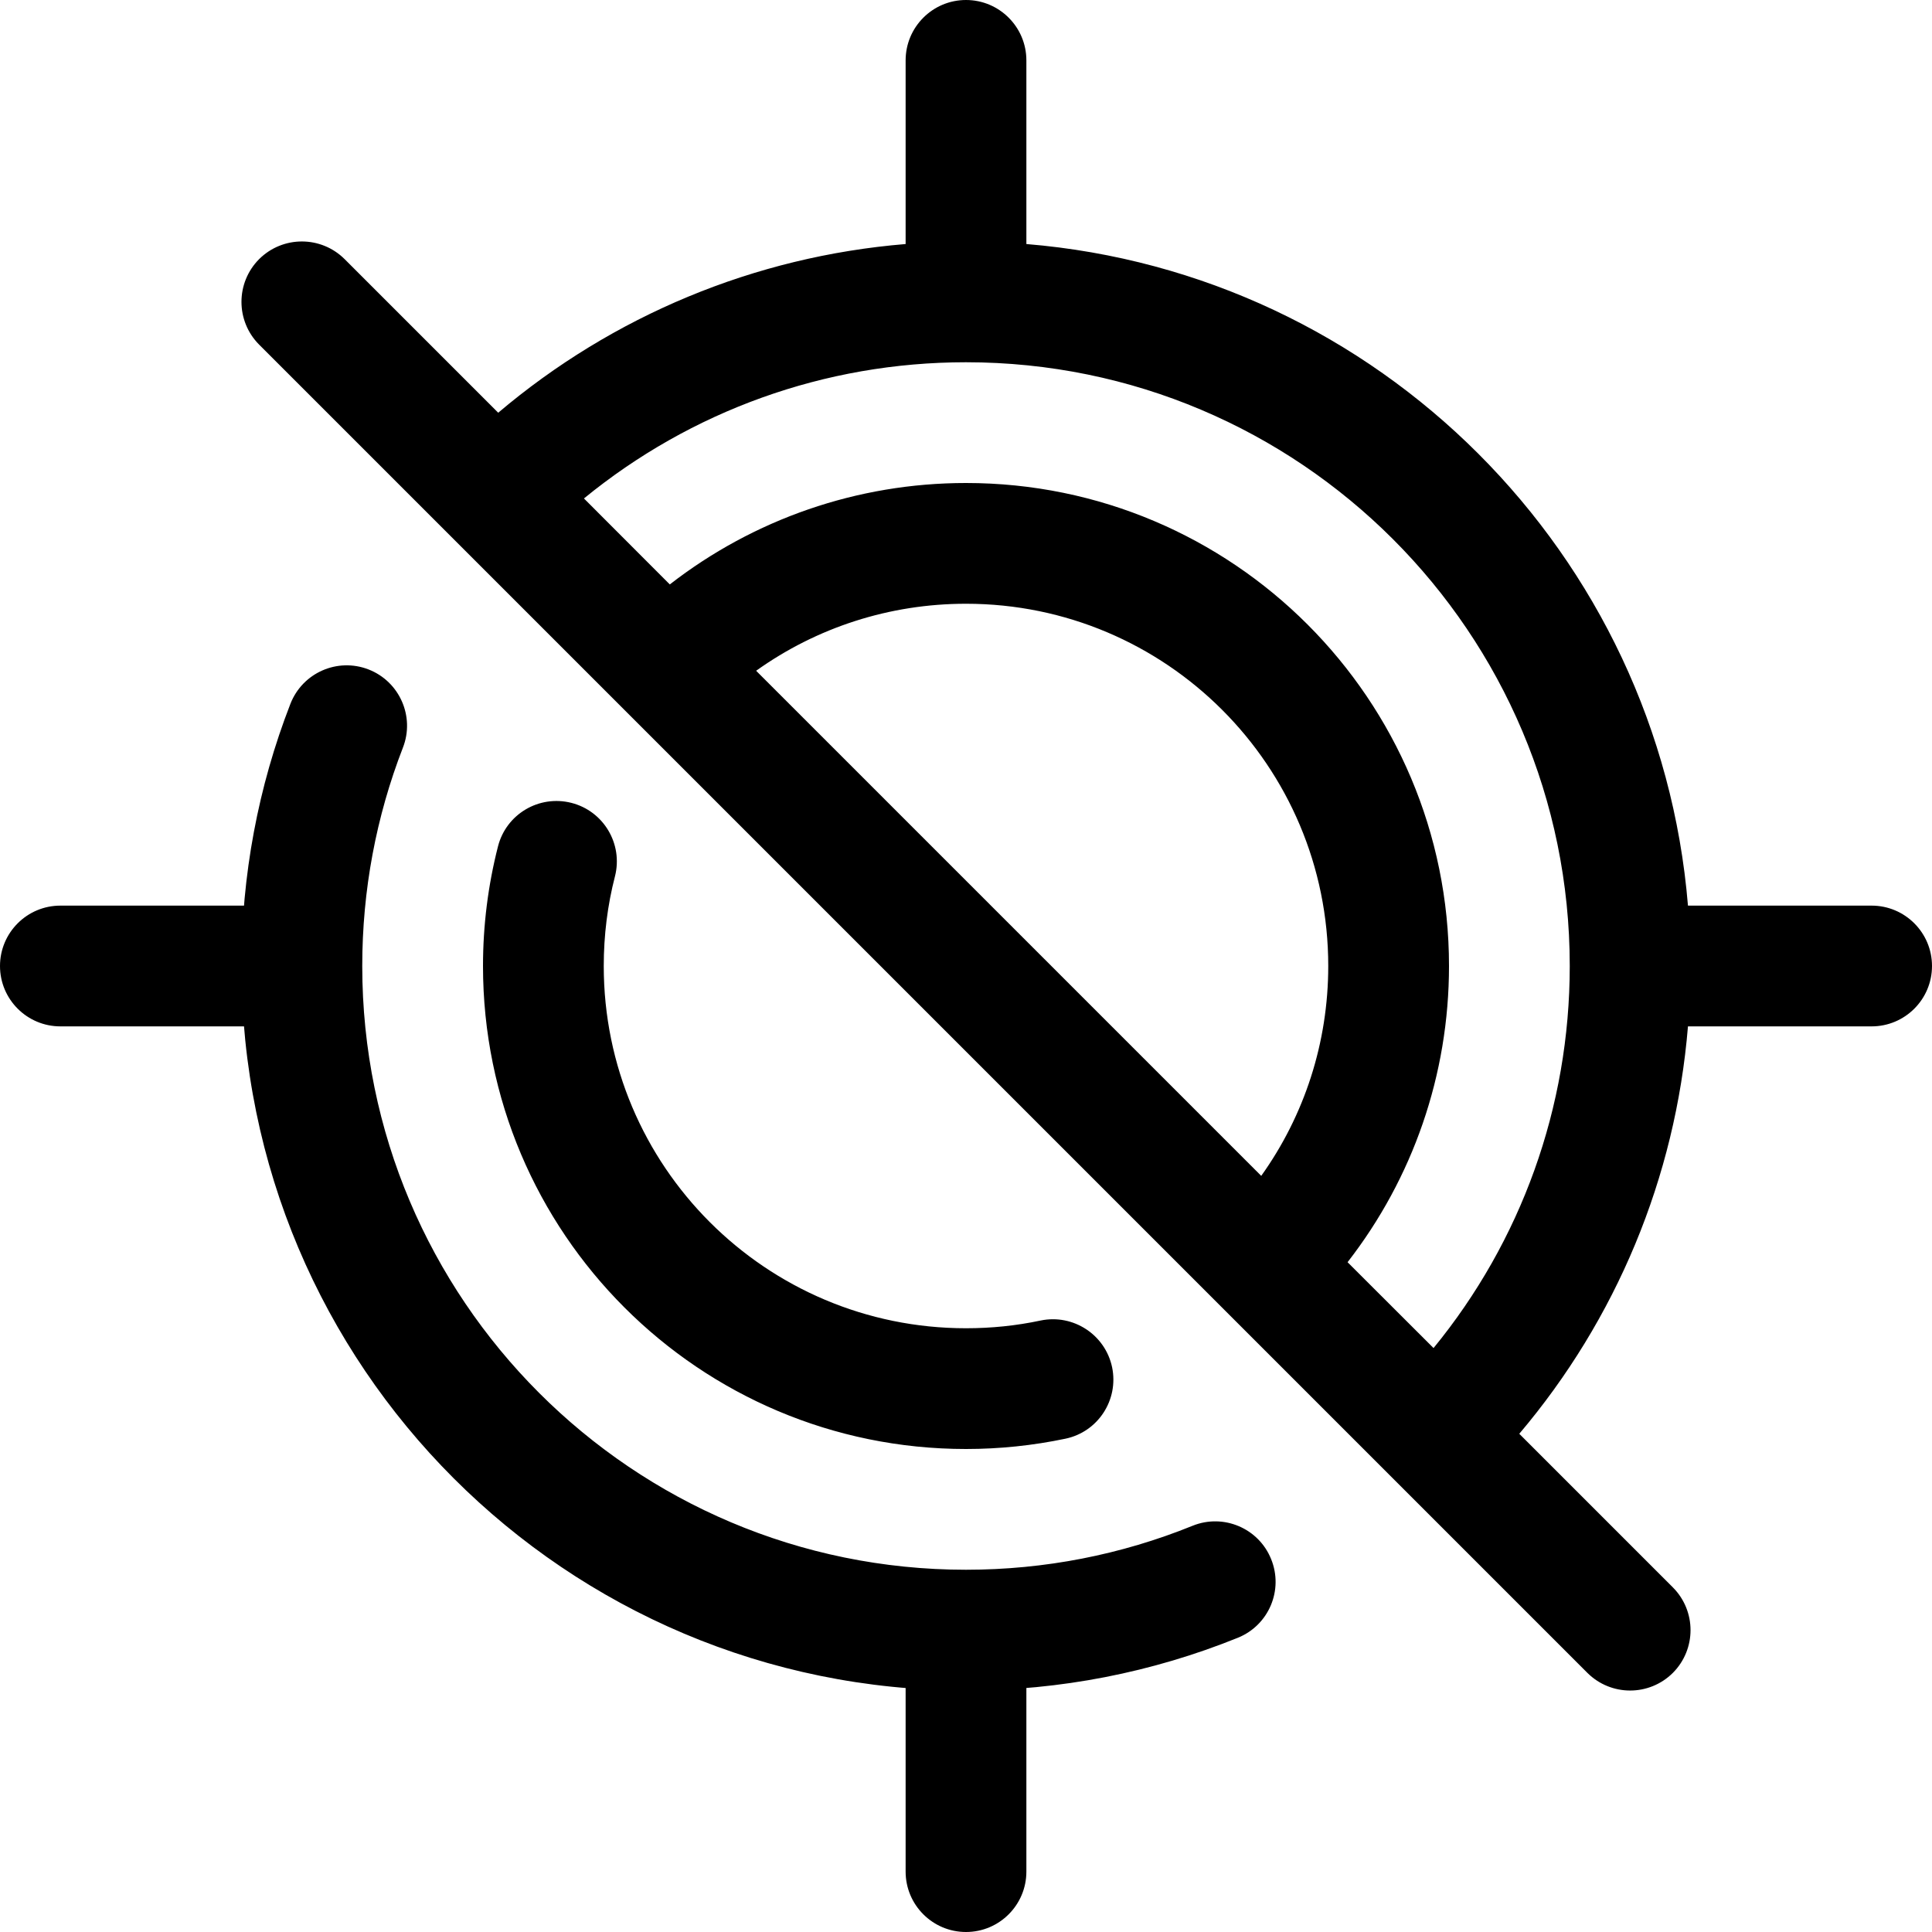
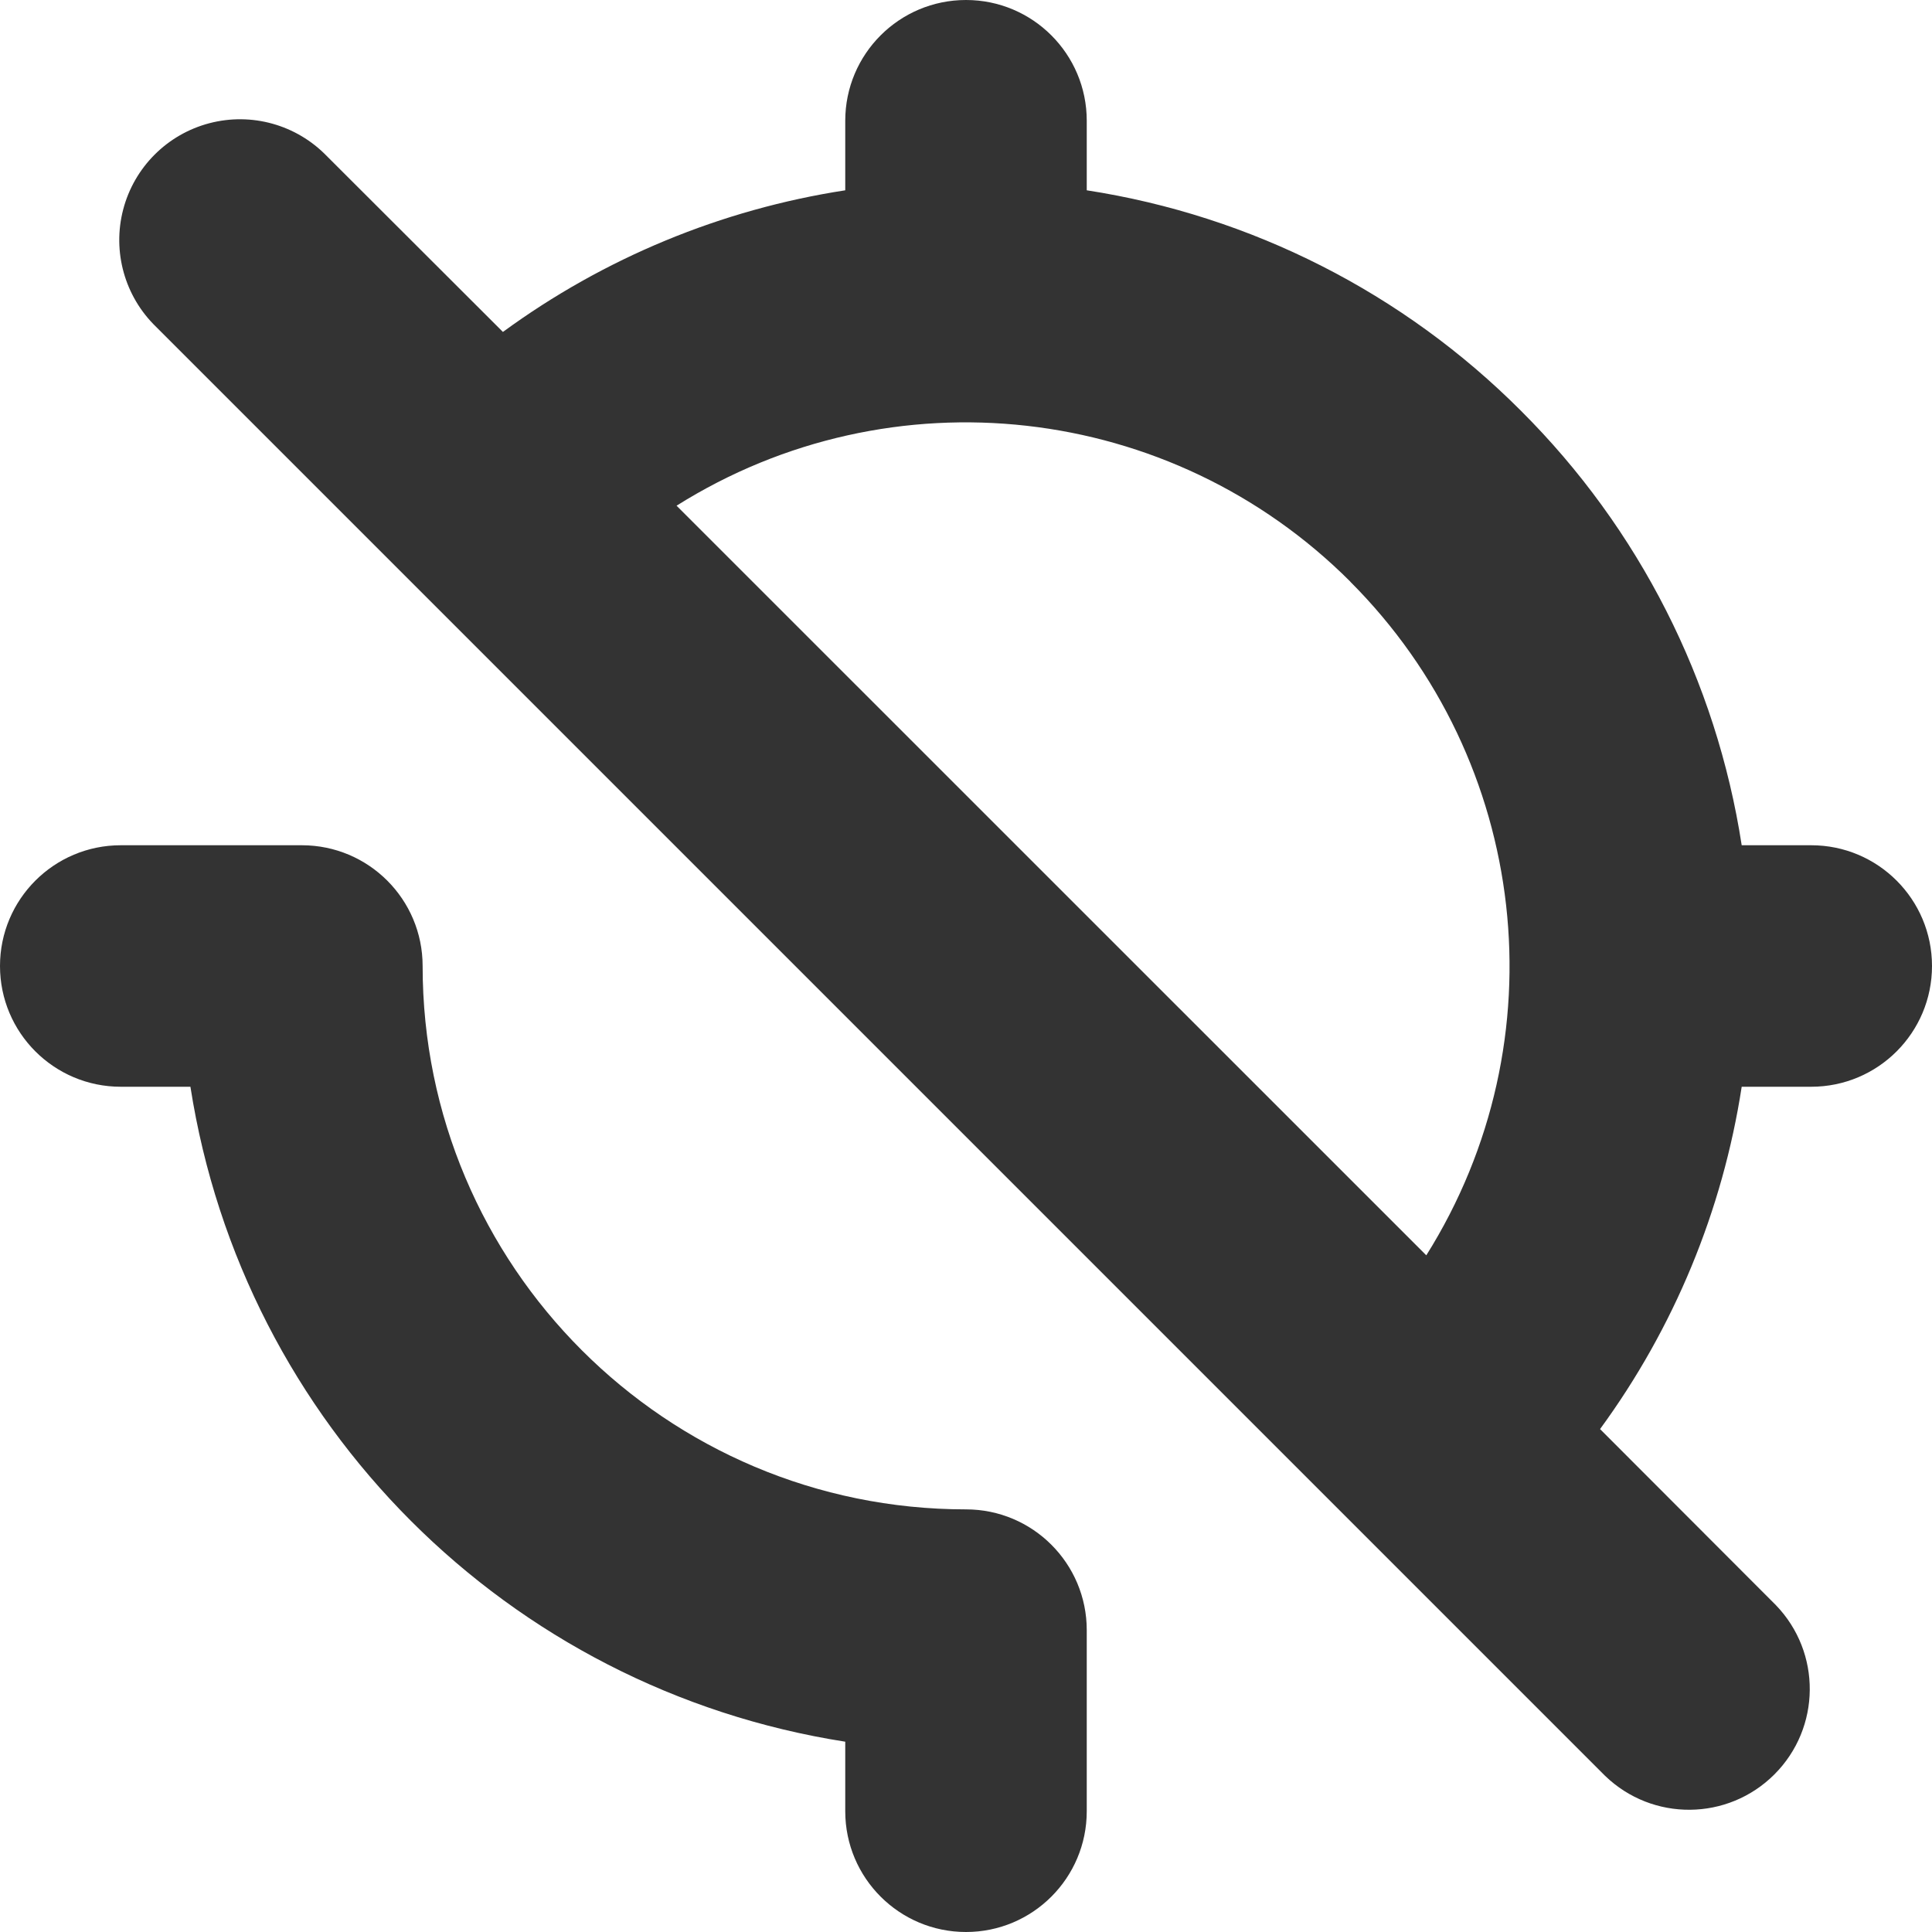
- <svg xmlns="http://www.w3.org/2000/svg" width="16px" height="16px" viewBox="0 0 16 16" version="1.1">
-   <defs />
-   <g id="icons/system/light/chart-settings/crosshair/ic-crosshair-off" stroke="none" stroke-width="1" fill-rule="evenodd">
-     <path d="M2.405,5.829 C2.505,5.572 2.794,5.444 3.052,5.544 C3.309,5.644 3.437,5.934 3.337,6.191 C3.115,6.763 3,7.373 3,8 C3,10.761 5.239,13 8,13 C8.652,13 9.286,12.875 9.876,12.636 C10.132,12.532 10.424,12.656 10.527,12.912 C10.631,13.168 10.508,13.459 10.252,13.563 C9.542,13.85 8.781,14 8,14 C4.686,14 2,11.314 2,8 C2,7.249 2.138,6.516 2.405,5.829 Z M12.582,11.874 L13.854,13.146 C14.049,13.342 14.049,13.658 13.854,13.854 C13.658,14.049 13.342,14.049 13.146,13.854 L2.146,2.854 C1.951,2.658 1.951,2.342 2.146,2.146 C2.342,1.951 2.658,1.951 2.854,2.146 L4.126,3.418 C5.073,2.616 6.247,2.124 7.5,2.021 L7.5,0.5 C7.5,0.224 7.724,5.07265313e-17 8,0 C8.276,-5.07265313e-17 8.5,0.224 8.5,0.5 L8.5,2.021 C11.415,2.261 13.739,4.585 13.979,7.5 L15.5,7.5 C15.776,7.5 16,7.724 16,8 C16,8.276 15.776,8.5 15.5,8.5 L13.979,8.5 C13.876,9.754 13.384,10.927 12.582,11.874 Z M11.872,11.164 C12.595,10.281 13,9.173 13,8 C13,5.239 10.761,3 8,3 C6.828,3 5.72,3.405 4.836,4.128 L5.547,4.84 C6.241,4.301 7.098,4 8,4 C10.209,4 12,5.791 12,8 C12,8.902 11.7,9.758 11.16,10.453 L11.872,11.164 Z M10.445,9.738 C10.803,9.237 11,8.634 11,8 C11,6.343 9.657,5 8,5 C7.366,5 6.763,5.197 6.262,5.555 L10.445,9.738 Z M4.124,7.01 C4.192,6.742 4.464,6.581 4.732,6.649 C4.999,6.717 5.161,6.989 5.093,7.257 C5.031,7.497 5,7.746 5,8 C5,9.657 6.343,11 8,11 C8.21,11 8.416,10.979 8.618,10.936 C8.888,10.88 9.153,11.053 9.21,11.323 C9.266,11.594 9.093,11.859 8.822,11.915 C8.554,11.971 8.279,12 8,12 C5.791,12 4,10.209 4,8 C4,7.663 4.042,7.331 4.124,7.01 Z M0.5,7.5 L2.5,7.5 C2.776,7.5 3,7.724 3,8 C3,8.276 2.776,8.5 2.5,8.5 L0.5,8.5 C0.224,8.5 3.38176876e-17,8.276 0,8 C-3.38176876e-17,7.724 0.224,7.5 0.5,7.5 Z M8,13 C8.276,13 8.5,13.224 8.5,13.5 L8.5,15.5 C8.5,15.776 8.276,16 8,16 C7.724,16 7.5,15.776 7.5,15.5 L7.5,13.5 C7.5,13.224 7.724,13 8,13 Z" id="Combined-Shape" fill-rule="nonzero" />
+ <svg xmlns="http://www.w3.org/2000/svg" width="16" height="16" viewBox="0 0 16 16">
+   <g fill="none" fill-rule="evenodd">
+     <path d="M0 0h16v16H0z" />
+     <path fill="#333" fill-rule="nonzero" d="M2.5 7a1 1 0 0 1 1 1A4.5 4.5 0 0 0 8 12.5a1 1 0 0 1 1 1V15a1 1 0 0 1-2 0v-.576A6.505 6.505 0 0 1 1.577 9L1 9a1 1 0 1 1 0-2zM8 0a1 1 0 0 1 1 1v.576a6.472 6.472 0 0 1 3.597 1.827A6.472 6.472 0 0 1 14.424 7H15a1 1 0 0 1 0 2h-.576a6.467 6.467 0 0 1-1.173 2.835l1.456 1.458a1 1 0 0 1-1.414 1.414l-12-12a1 1 0 1 1 1.414-1.414l1.458 1.456A6.467 6.467 0 0 1 7 1.576V1a1 1 0 0 1 1-1zm3.183 4.817a4.503 4.503 0 0 0-5.58-.629l6.209 6.208a4.503 4.503 0 0 0-.63-5.579z" />
  </g>
</svg>
